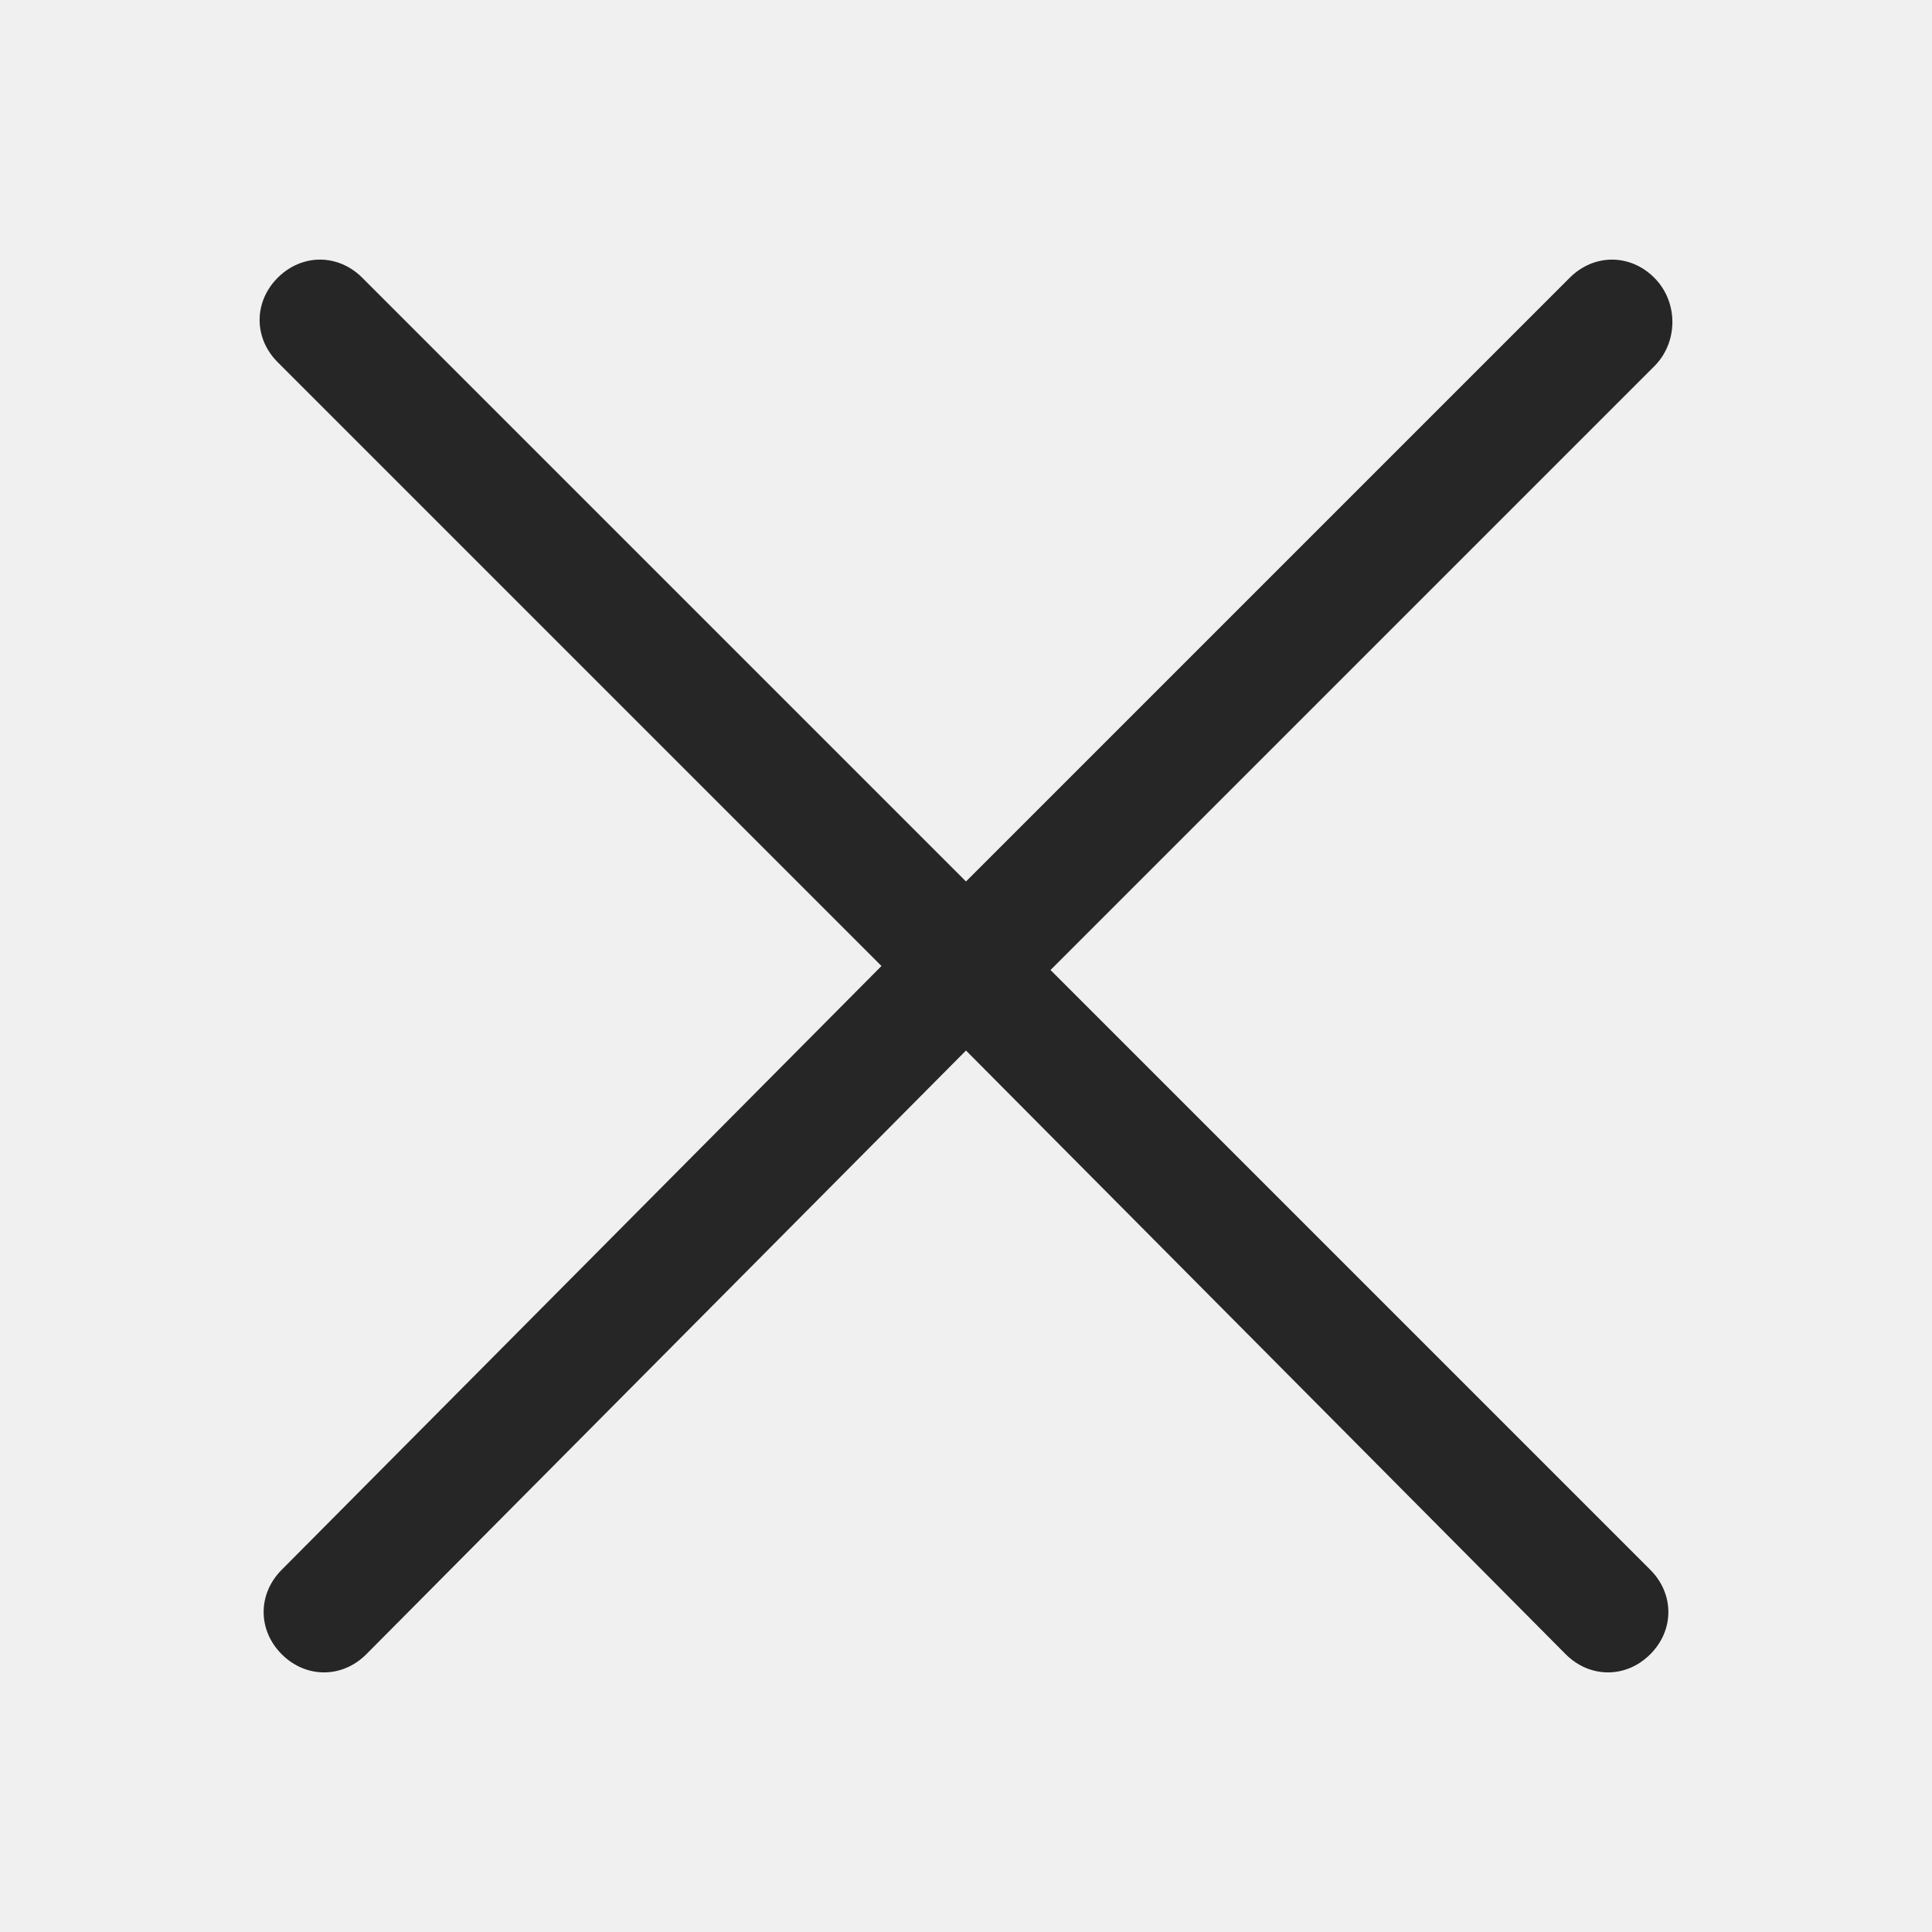
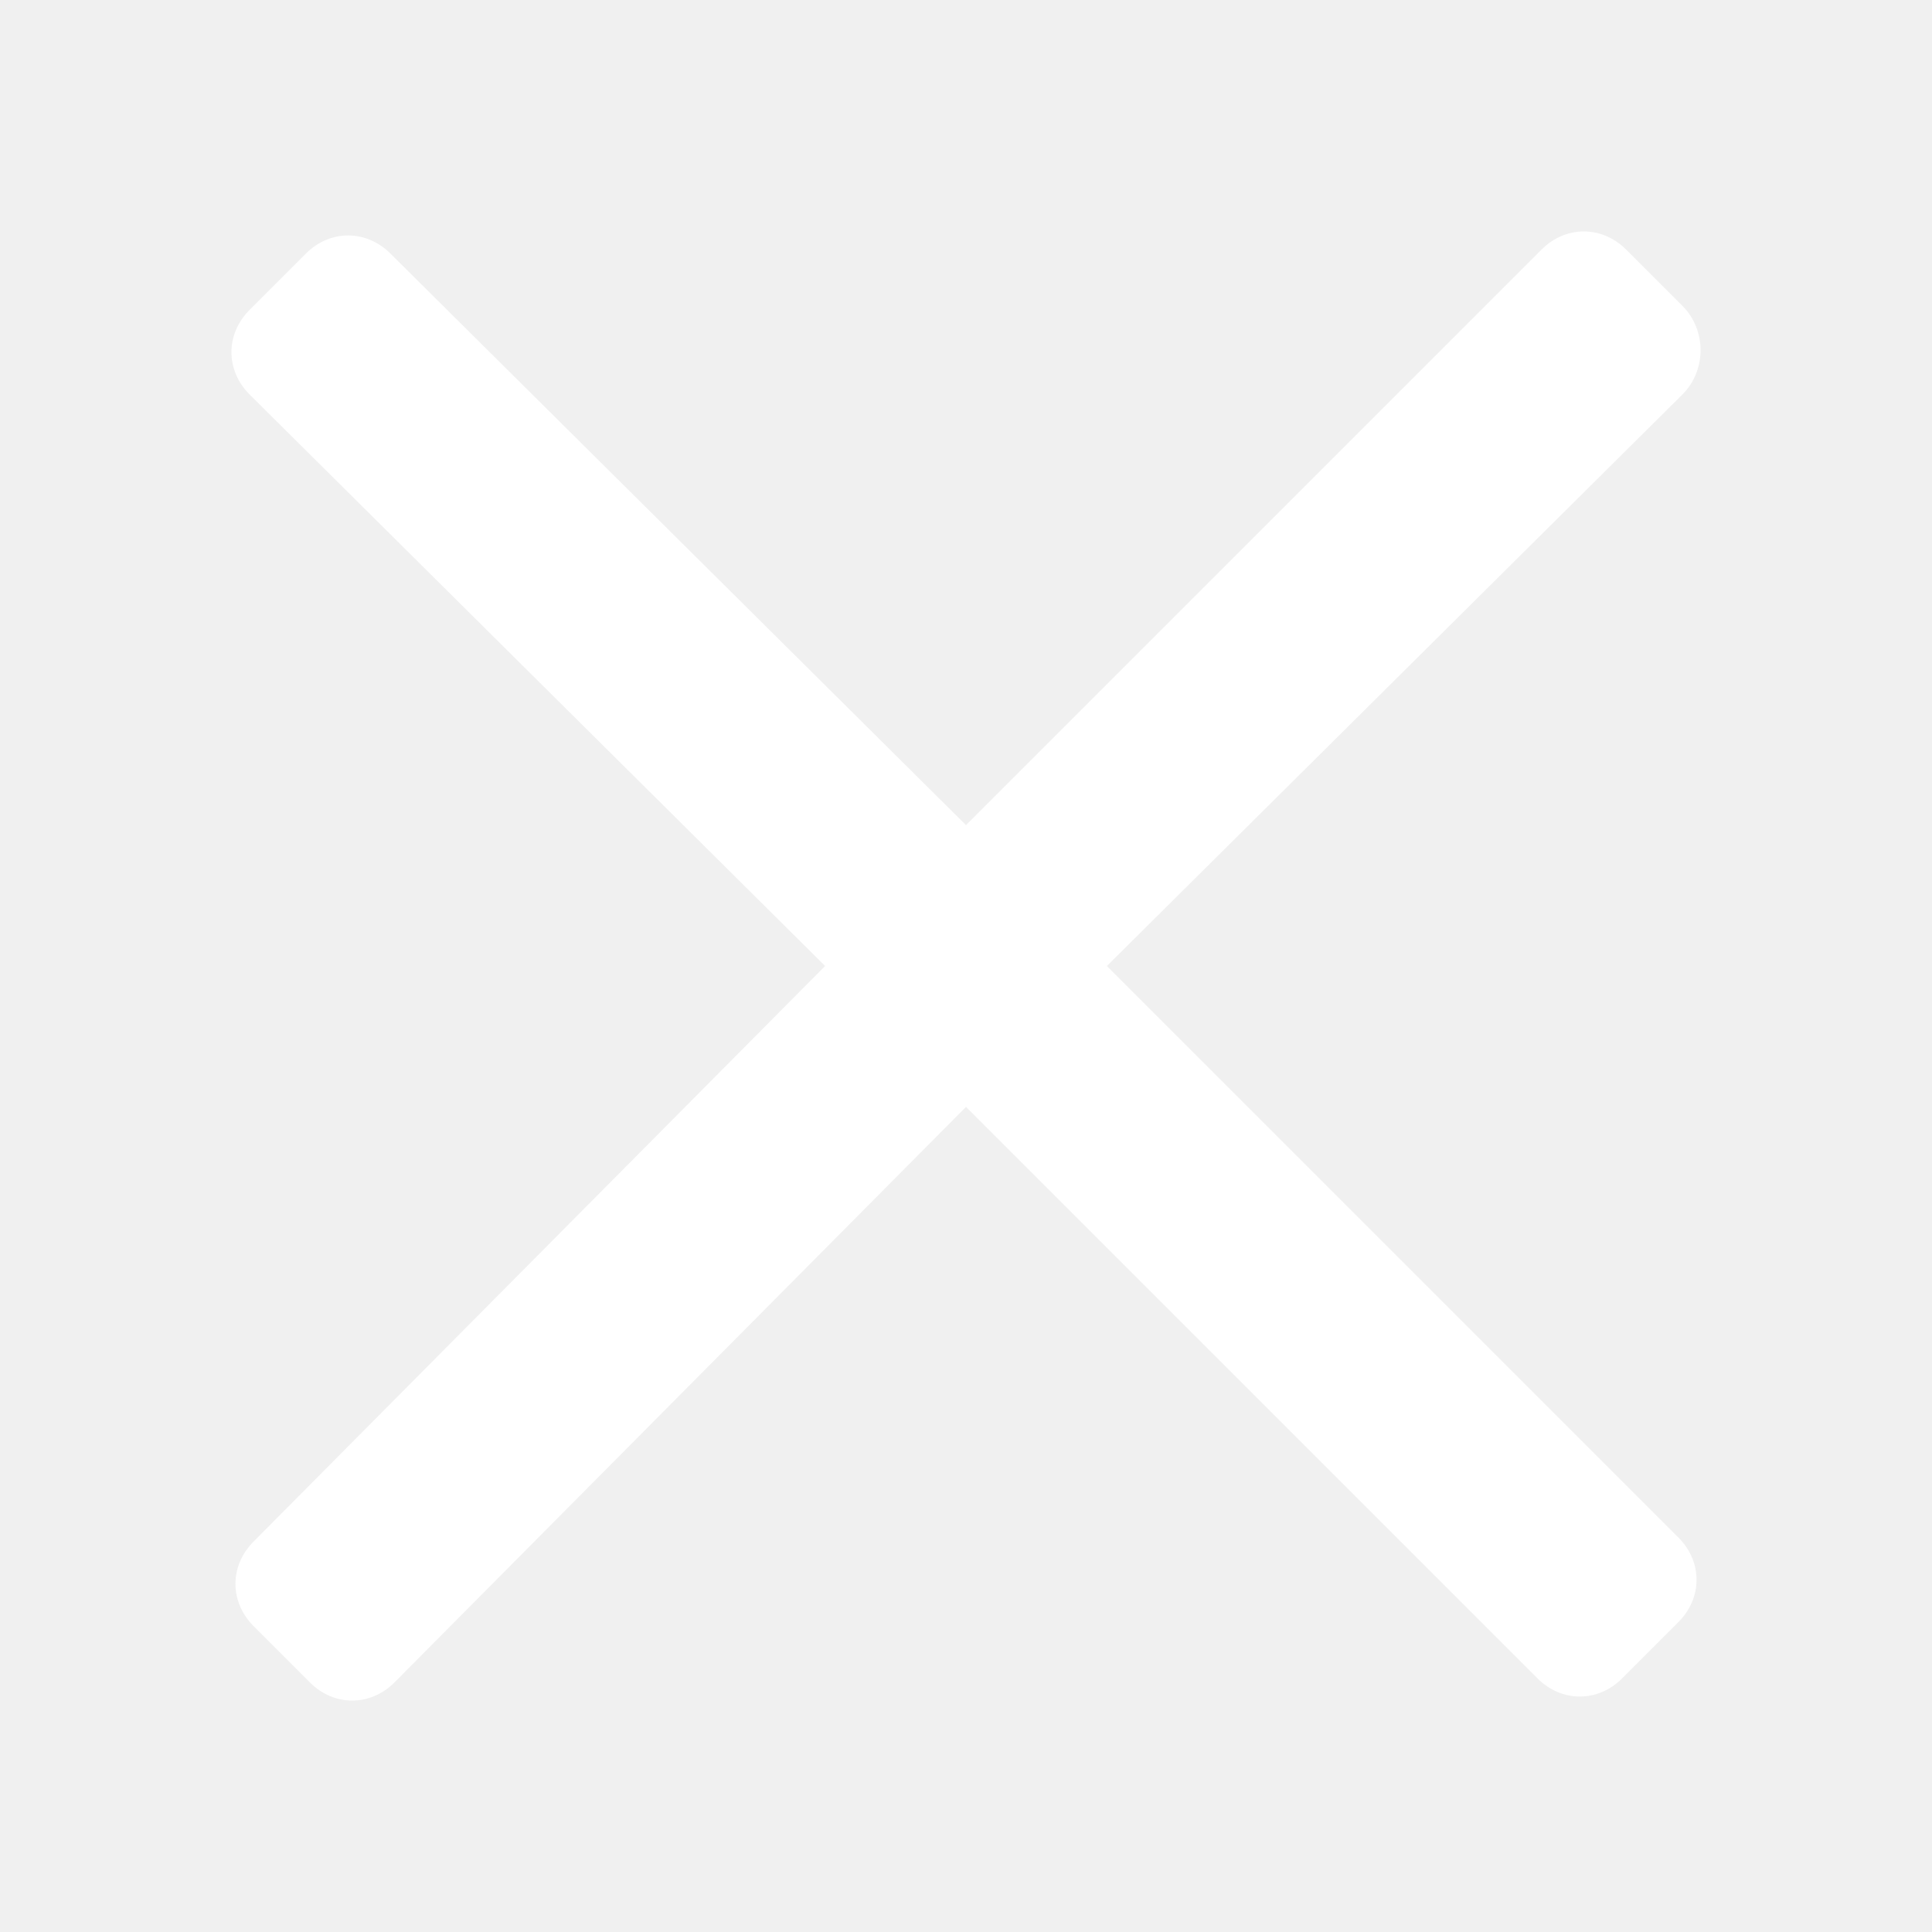
- <svg xmlns="http://www.w3.org/2000/svg" version="1.1" xml:space="preserve" x="0px" y="0px" aria-label="닫기" class="_8-yf5 " fill="#262626" height="24" viewBox="0 0 48 48" width="24">
+ <svg xmlns="http://www.w3.org/2000/svg" version="1.1" xml:space="preserve" x="0px" y="0px" aria-label="닫기" class="_8-yf5 " fill="#ffffff" height="24" viewBox="0 0 48 48" width="24">
  <g>
-     <path clip-rule="evenodd" d="M41.1 9.1l-15 15L41 39c.6.6.6 1.5 0 2.1s-1.5.6-2.1 0L24 26.1l-14.9 15c-.6.6-1.5.6-2.1 0-.6-.6-.6-1.5 0-2.1l14.9-15-15-15c-.6-.6-.6-1.5 0-2.1s1.5-.6 2.1 0l15 15 15-15c.6-.6 1.5-.6 2.1 0 .6.6.6 1.6 0 2.2z" fill-rule="evenodd" />
+     <path clip-rule="evenodd" d="M41.8 9.8L27.5 24l14.2 14.2c.6.6.6 1.5 0 2.1l-1.4 1.4c-.6.6-1.5.6-2.1 0L24 27.5 9.8 41.8c-.6.6-1.5.6-2.1 0l-1.4-1.4c-.6-.6-.6-1.5 0-2.1L20.5 24 6.2 9.8c-.6-.6-.6-1.5 0-2.1l1.4-1.4c.6-.6 1.5-.6 2.1 0L24 20.5 38.3 6.2c.6-.6 1.5-.6 2.1 0l1.4 1.4c.6.6.6 1.6 0 2.2z" fill-rule="evenodd" />
  </g>
</svg>
